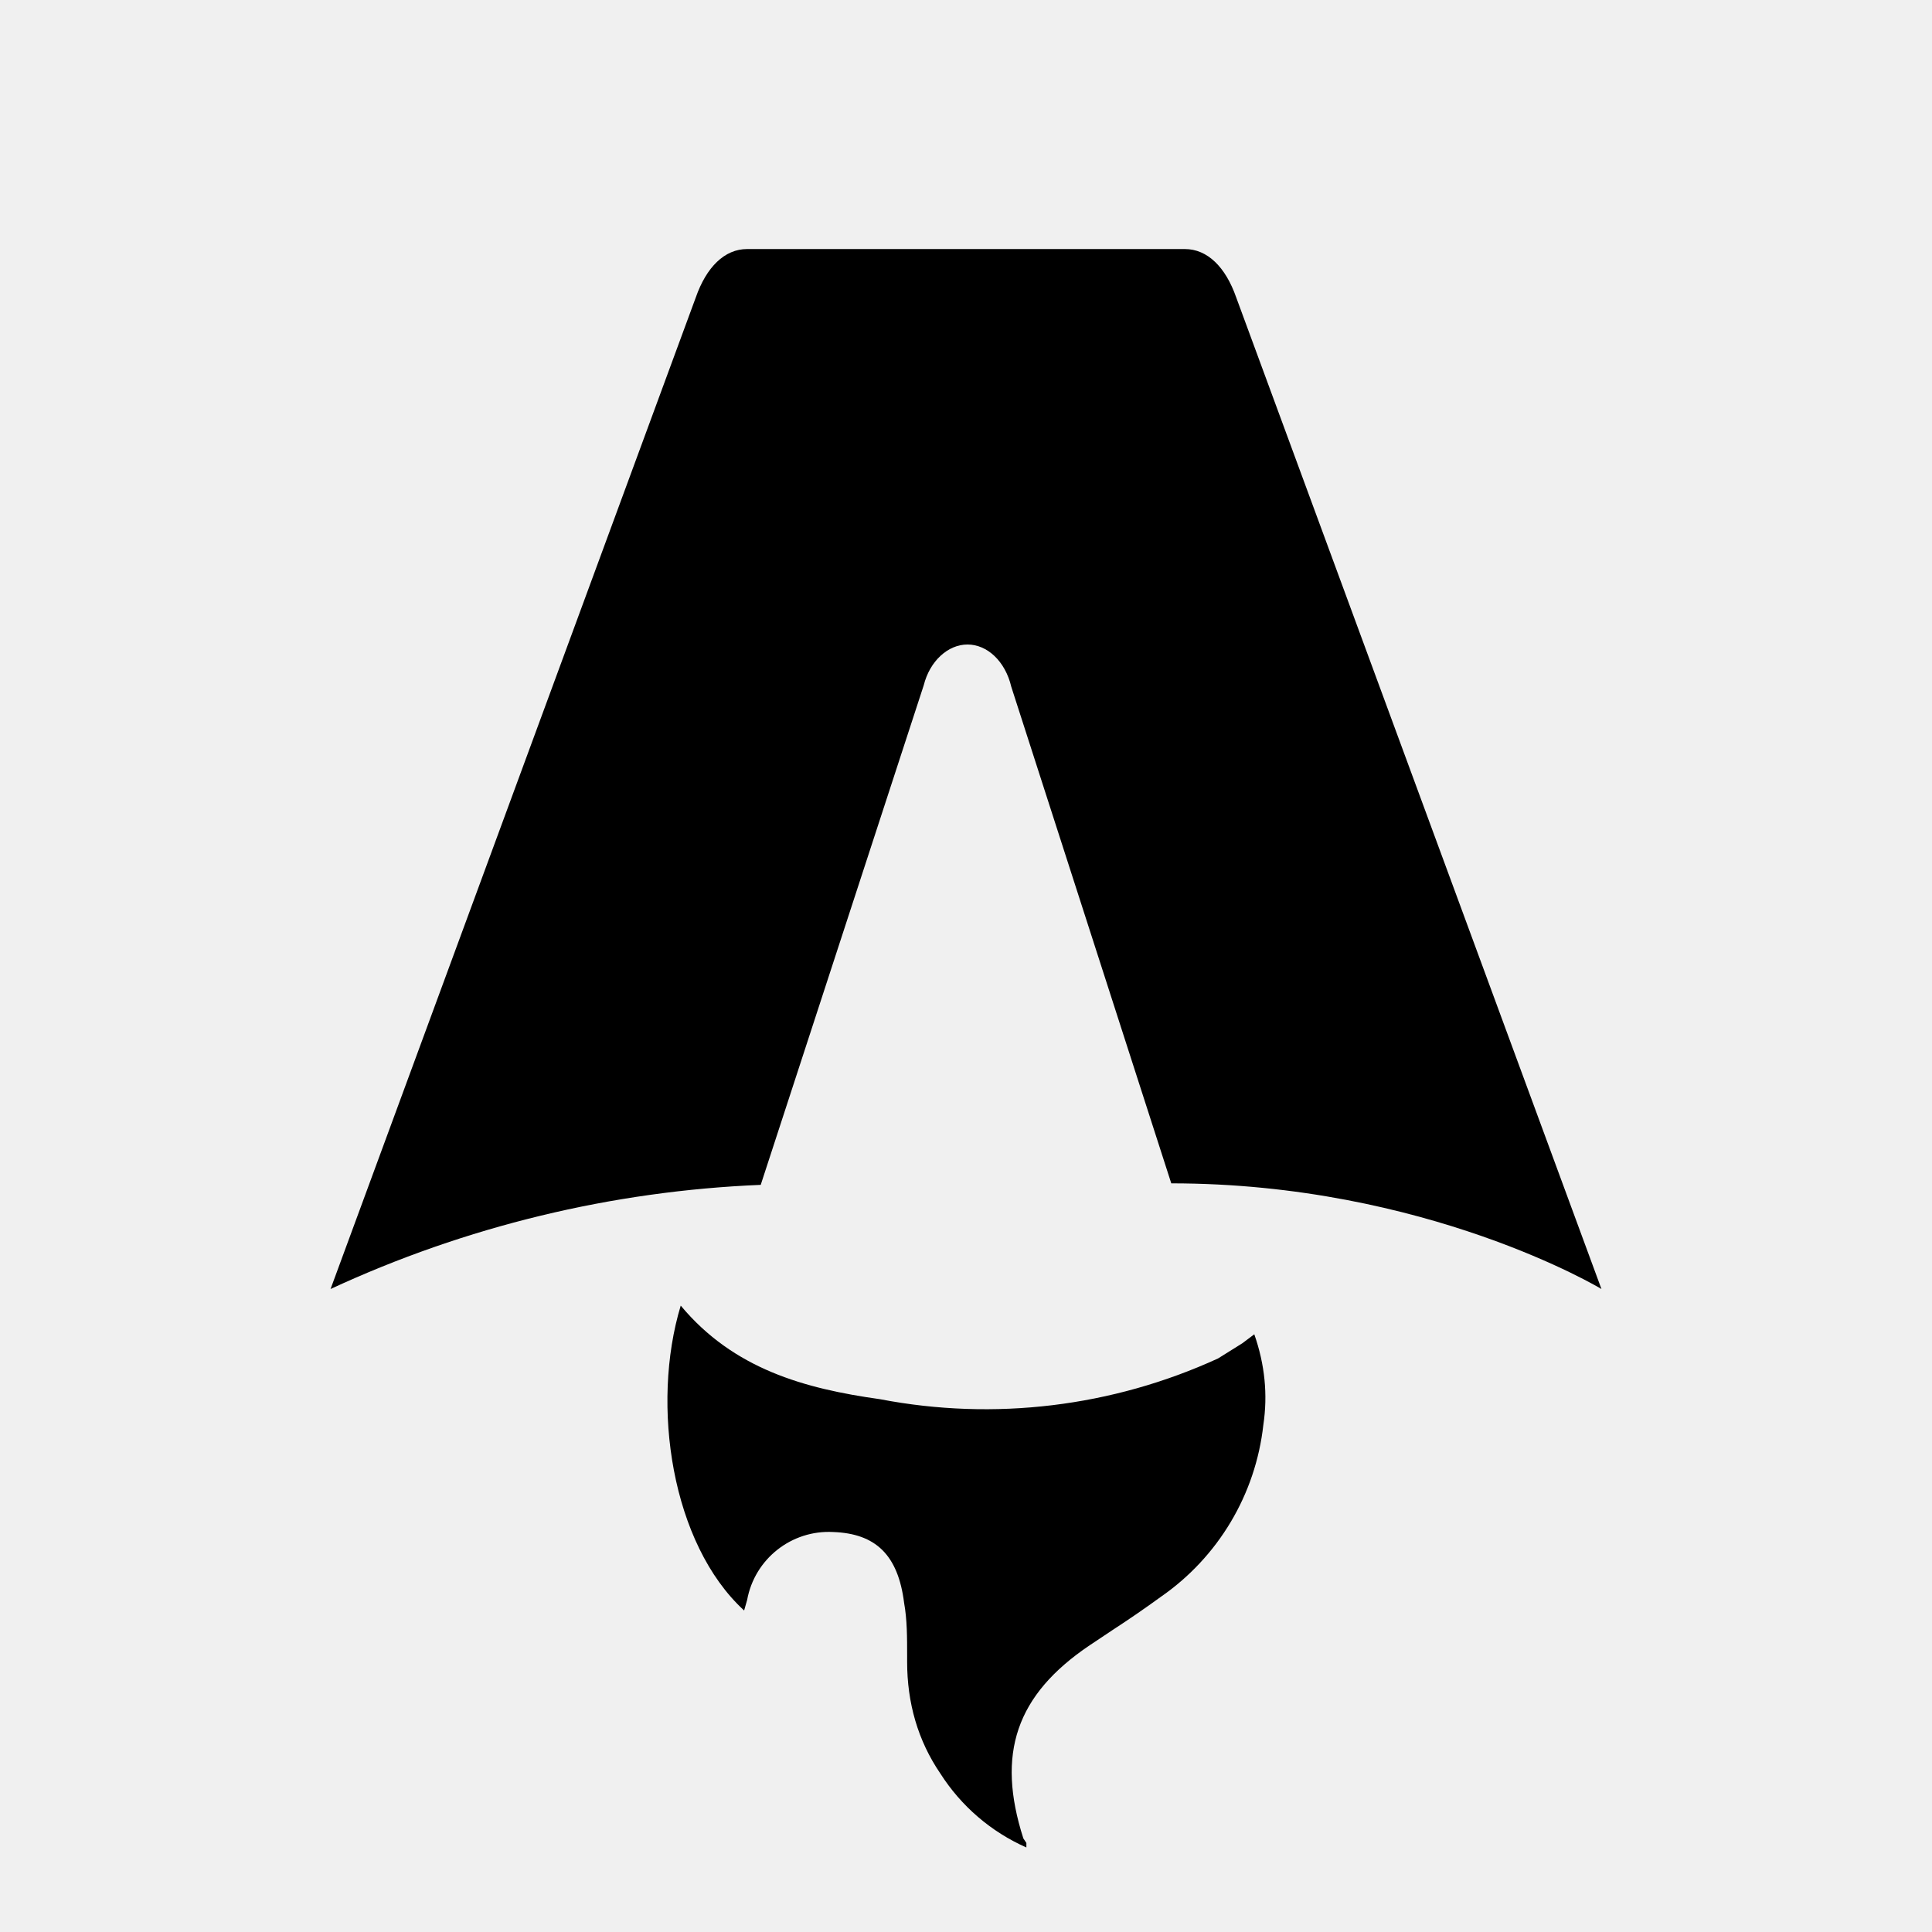
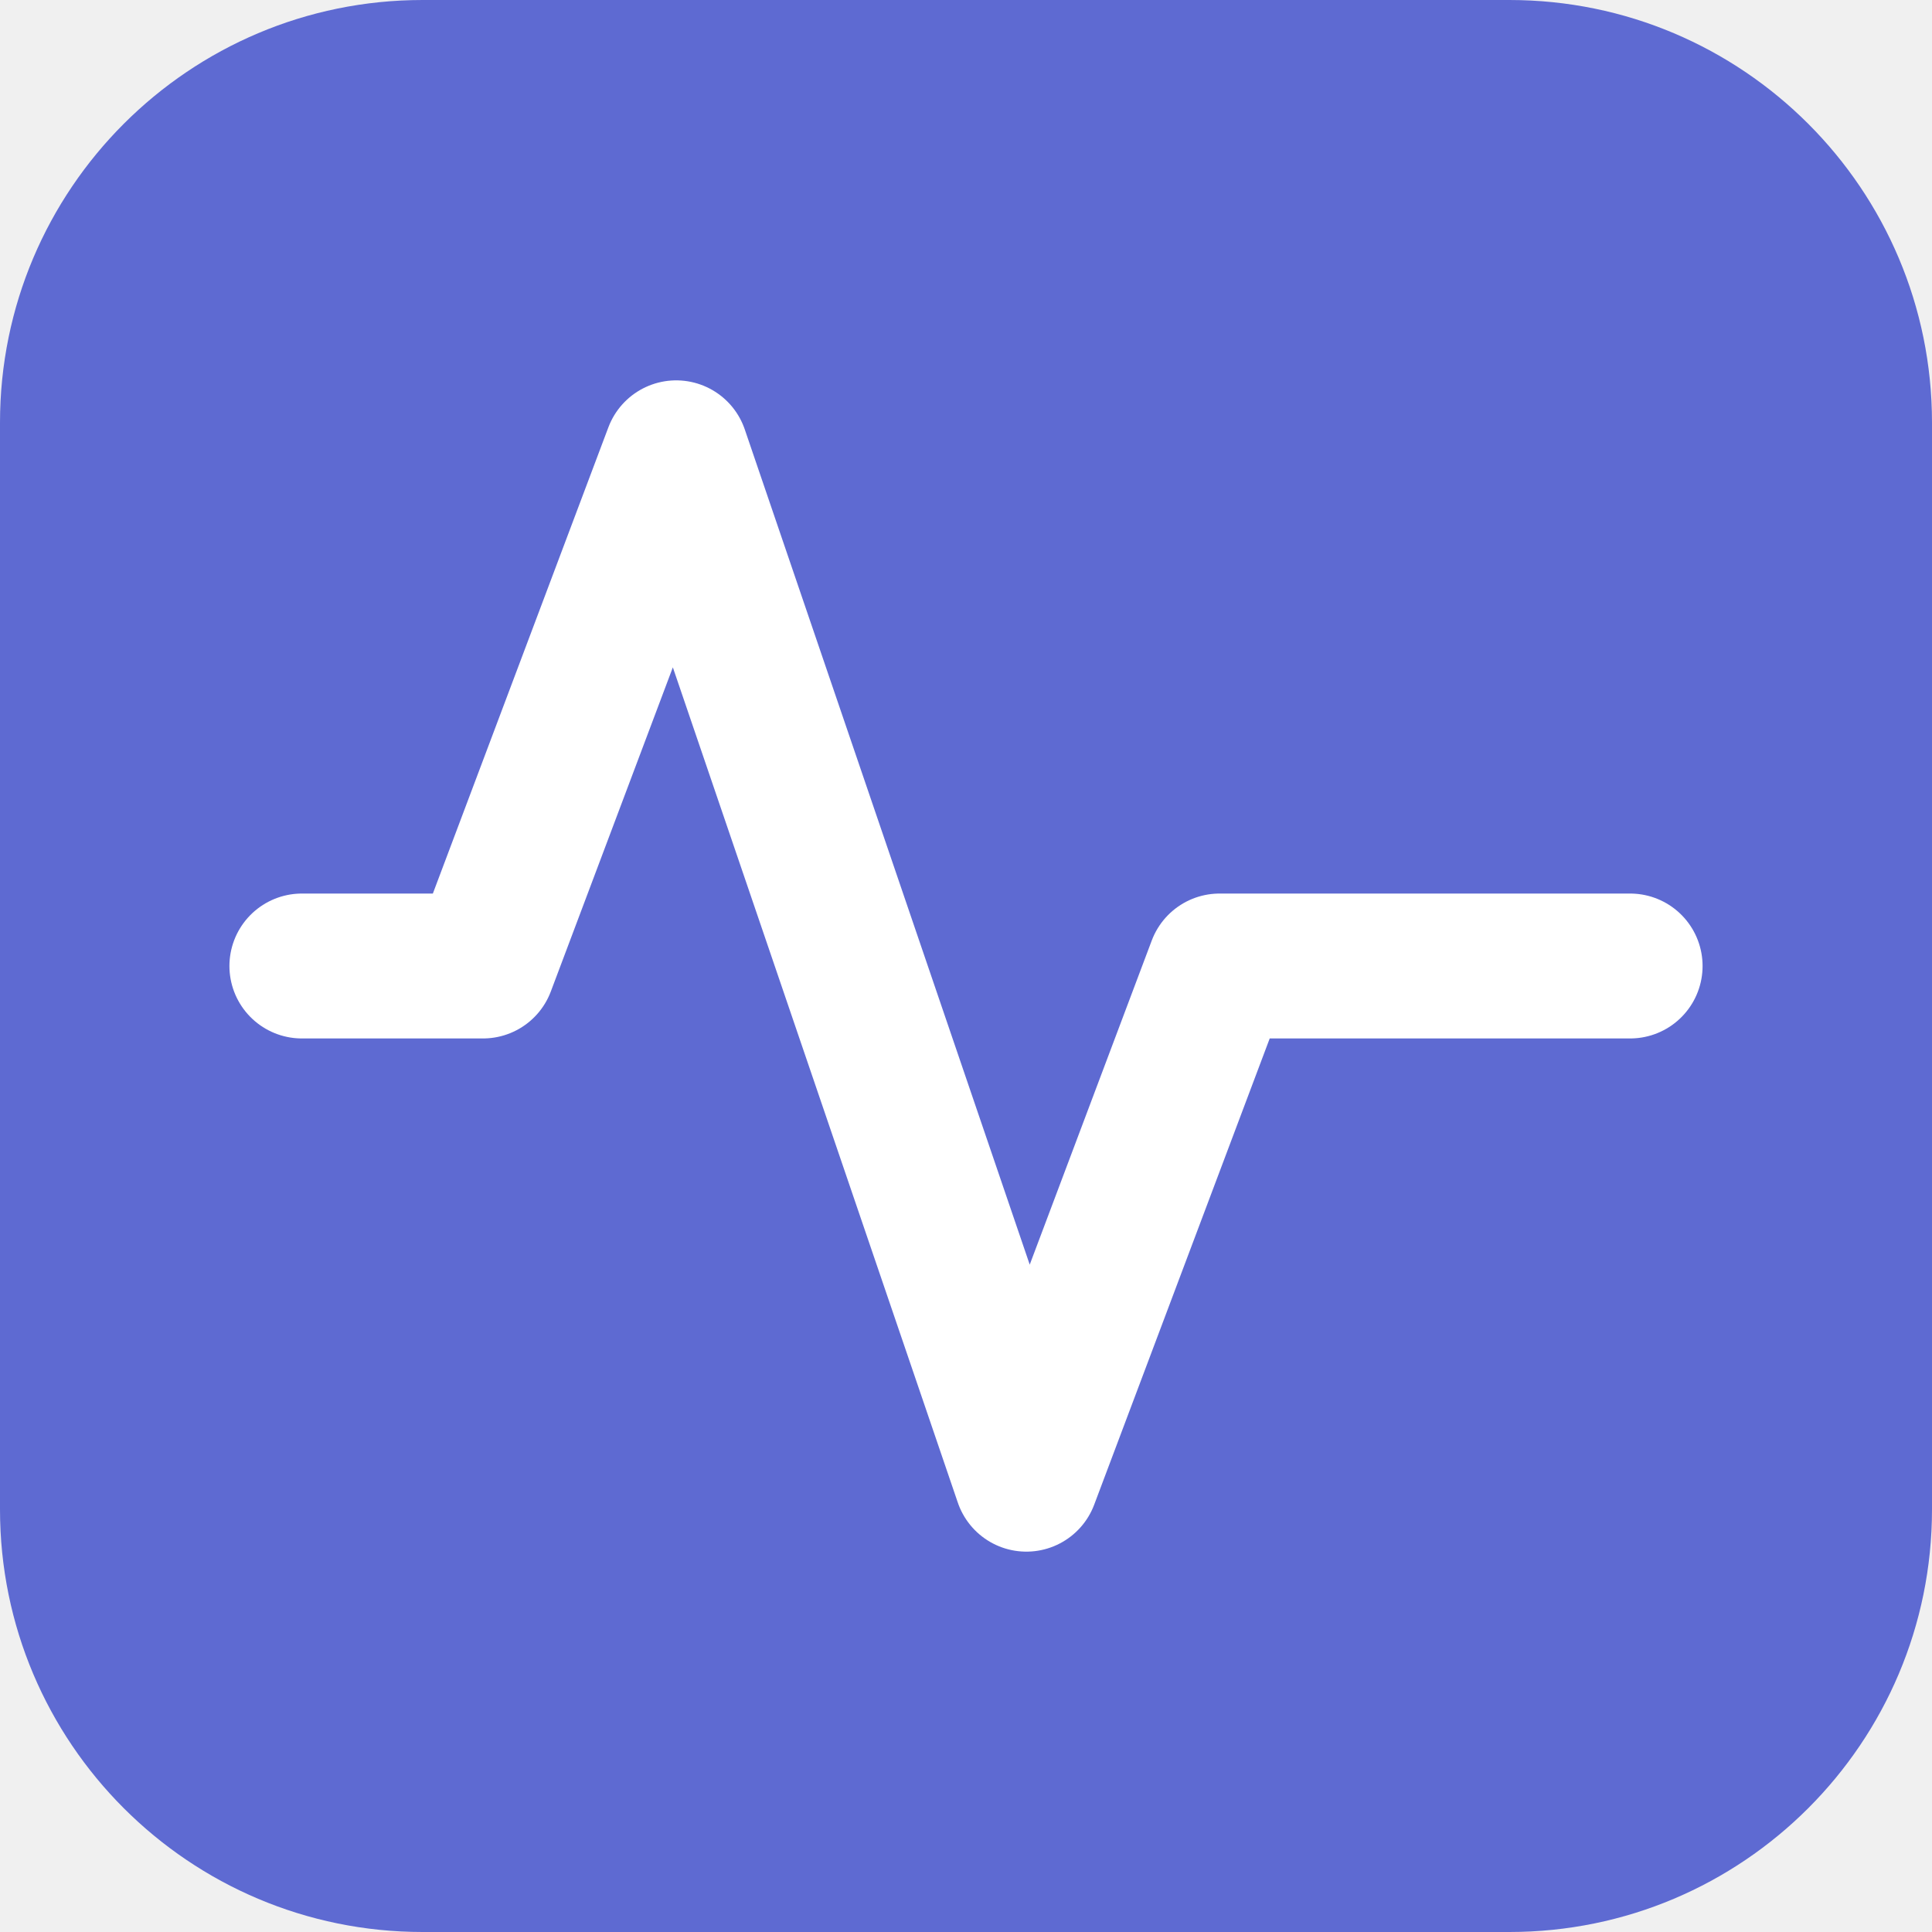
- <svg xmlns="http://www.w3.org/2000/svg" fill="none" viewBox="0 0 128 128">
-   <path d="M50.4 78.5a75.1 75.1 0 0 0-28.5 6.9l24.2-65.7c.7-2 1.9-3.2 3.4-3.2h29c1.5 0 2.7 1.2 3.4 3.2l24.2 65.7s-11.6-7-28.5-7L67 45.5c-.4-1.7-1.6-2.8-2.9-2.8-1.3 0-2.5 1.1-2.9 2.7L50.4 78.5Zm-1.1 28.2Zm-4.2-20.2c-2 6.6-.6 15.8 4.2 20.2a17.5 17.5 0 0 1 .2-.7 5.5 5.5 0 0 1 5.7-4.5c2.8.1 4.3 1.5 4.7 4.7.2 1.1.2 2.3.2 3.5v.4c0 2.7.7 5.2 2.2 7.4a13 13 0 0 0 5.7 4.9v-.3l-.2-.3c-1.8-5.6-.5-9.5 4.4-12.8l1.5-1a73 73 0 0 0 3.2-2.2 16 16 0 0 0 6.8-11.4c.3-2 .1-4-.6-6l-.8.6-1.6 1a37 37 0 0 1-22.4 2.7c-5-.7-9.7-2-13.2-6.2Z" />
-   <style>
-         path { fill: #000; }
-         @media (prefers-color-scheme: dark) {
-             path { fill: #FFF; }
-         }
-     </style>
+ <svg xmlns="http://www.w3.org/2000/svg" viewBox="0 0 32 32" width="32" height="32">
+   <rect width="32" height="32" rx="7" fill="#5e6ad2" />
+   <path d="M5 16h3l3.2-8.5L17 24.5 20.2 16H27" fill="none" stroke="#ffffff" stroke-width="2.4" stroke-linecap="round" stroke-linejoin="round" />
</svg>
